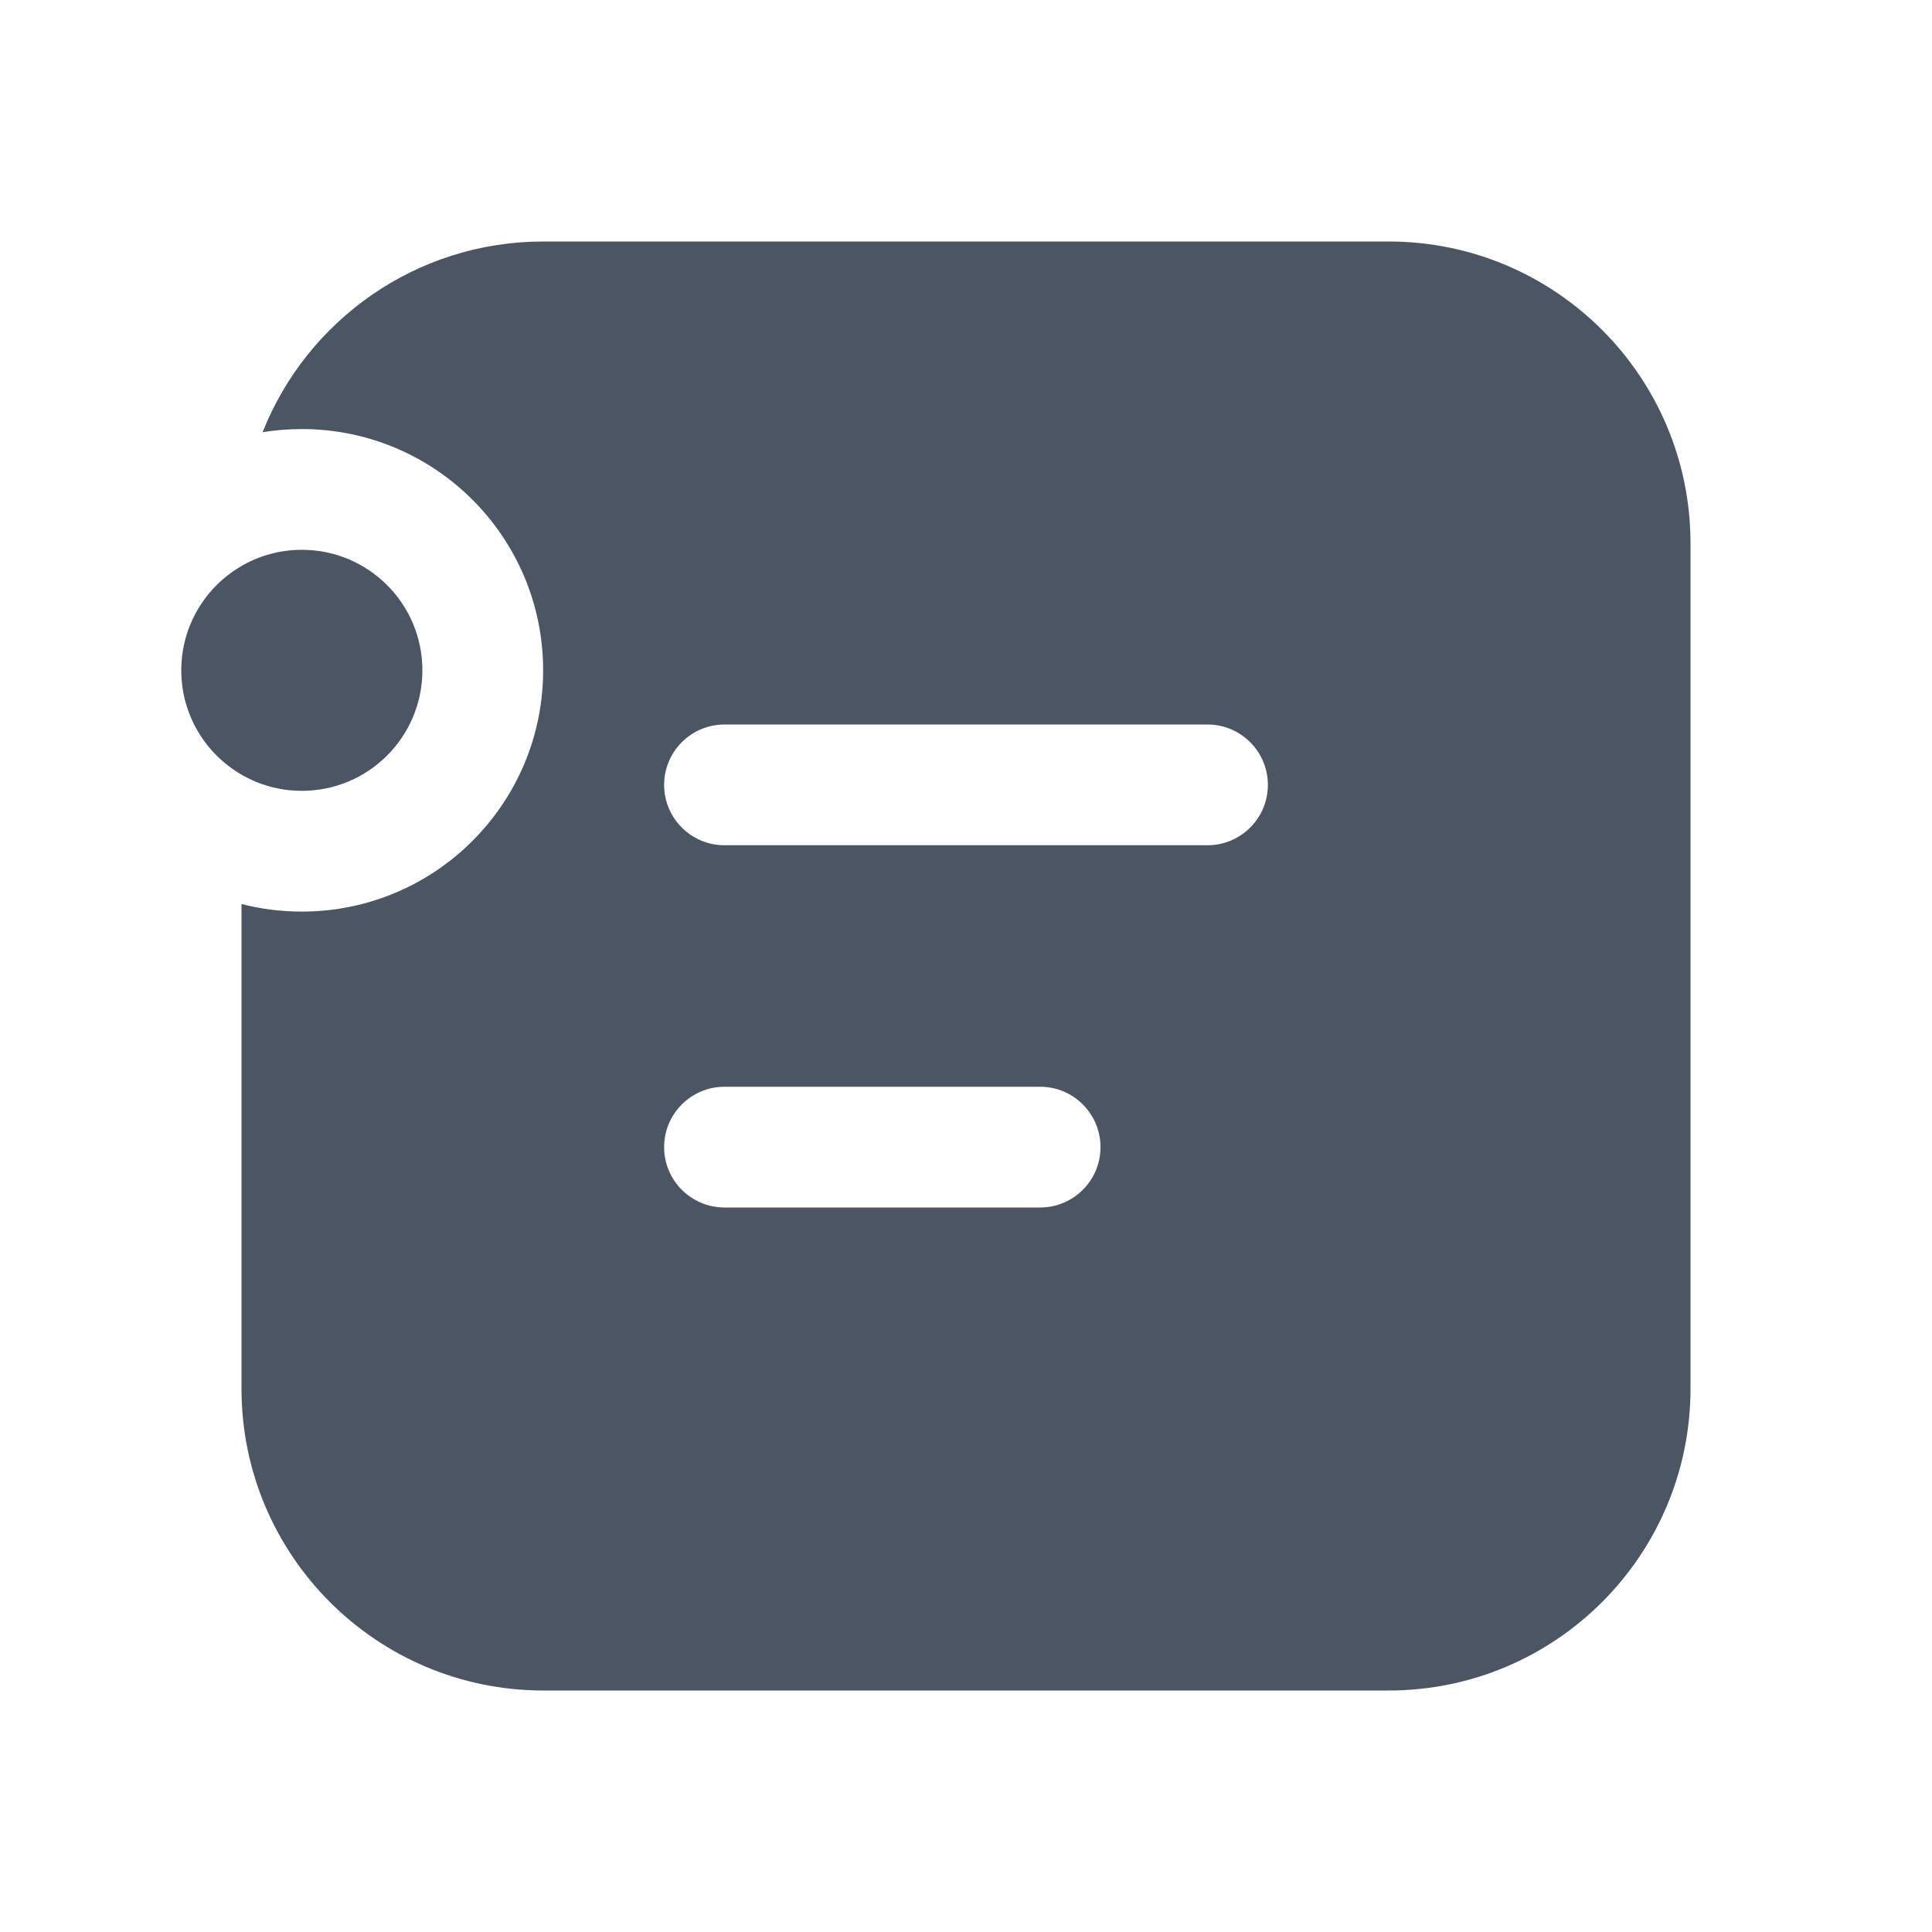
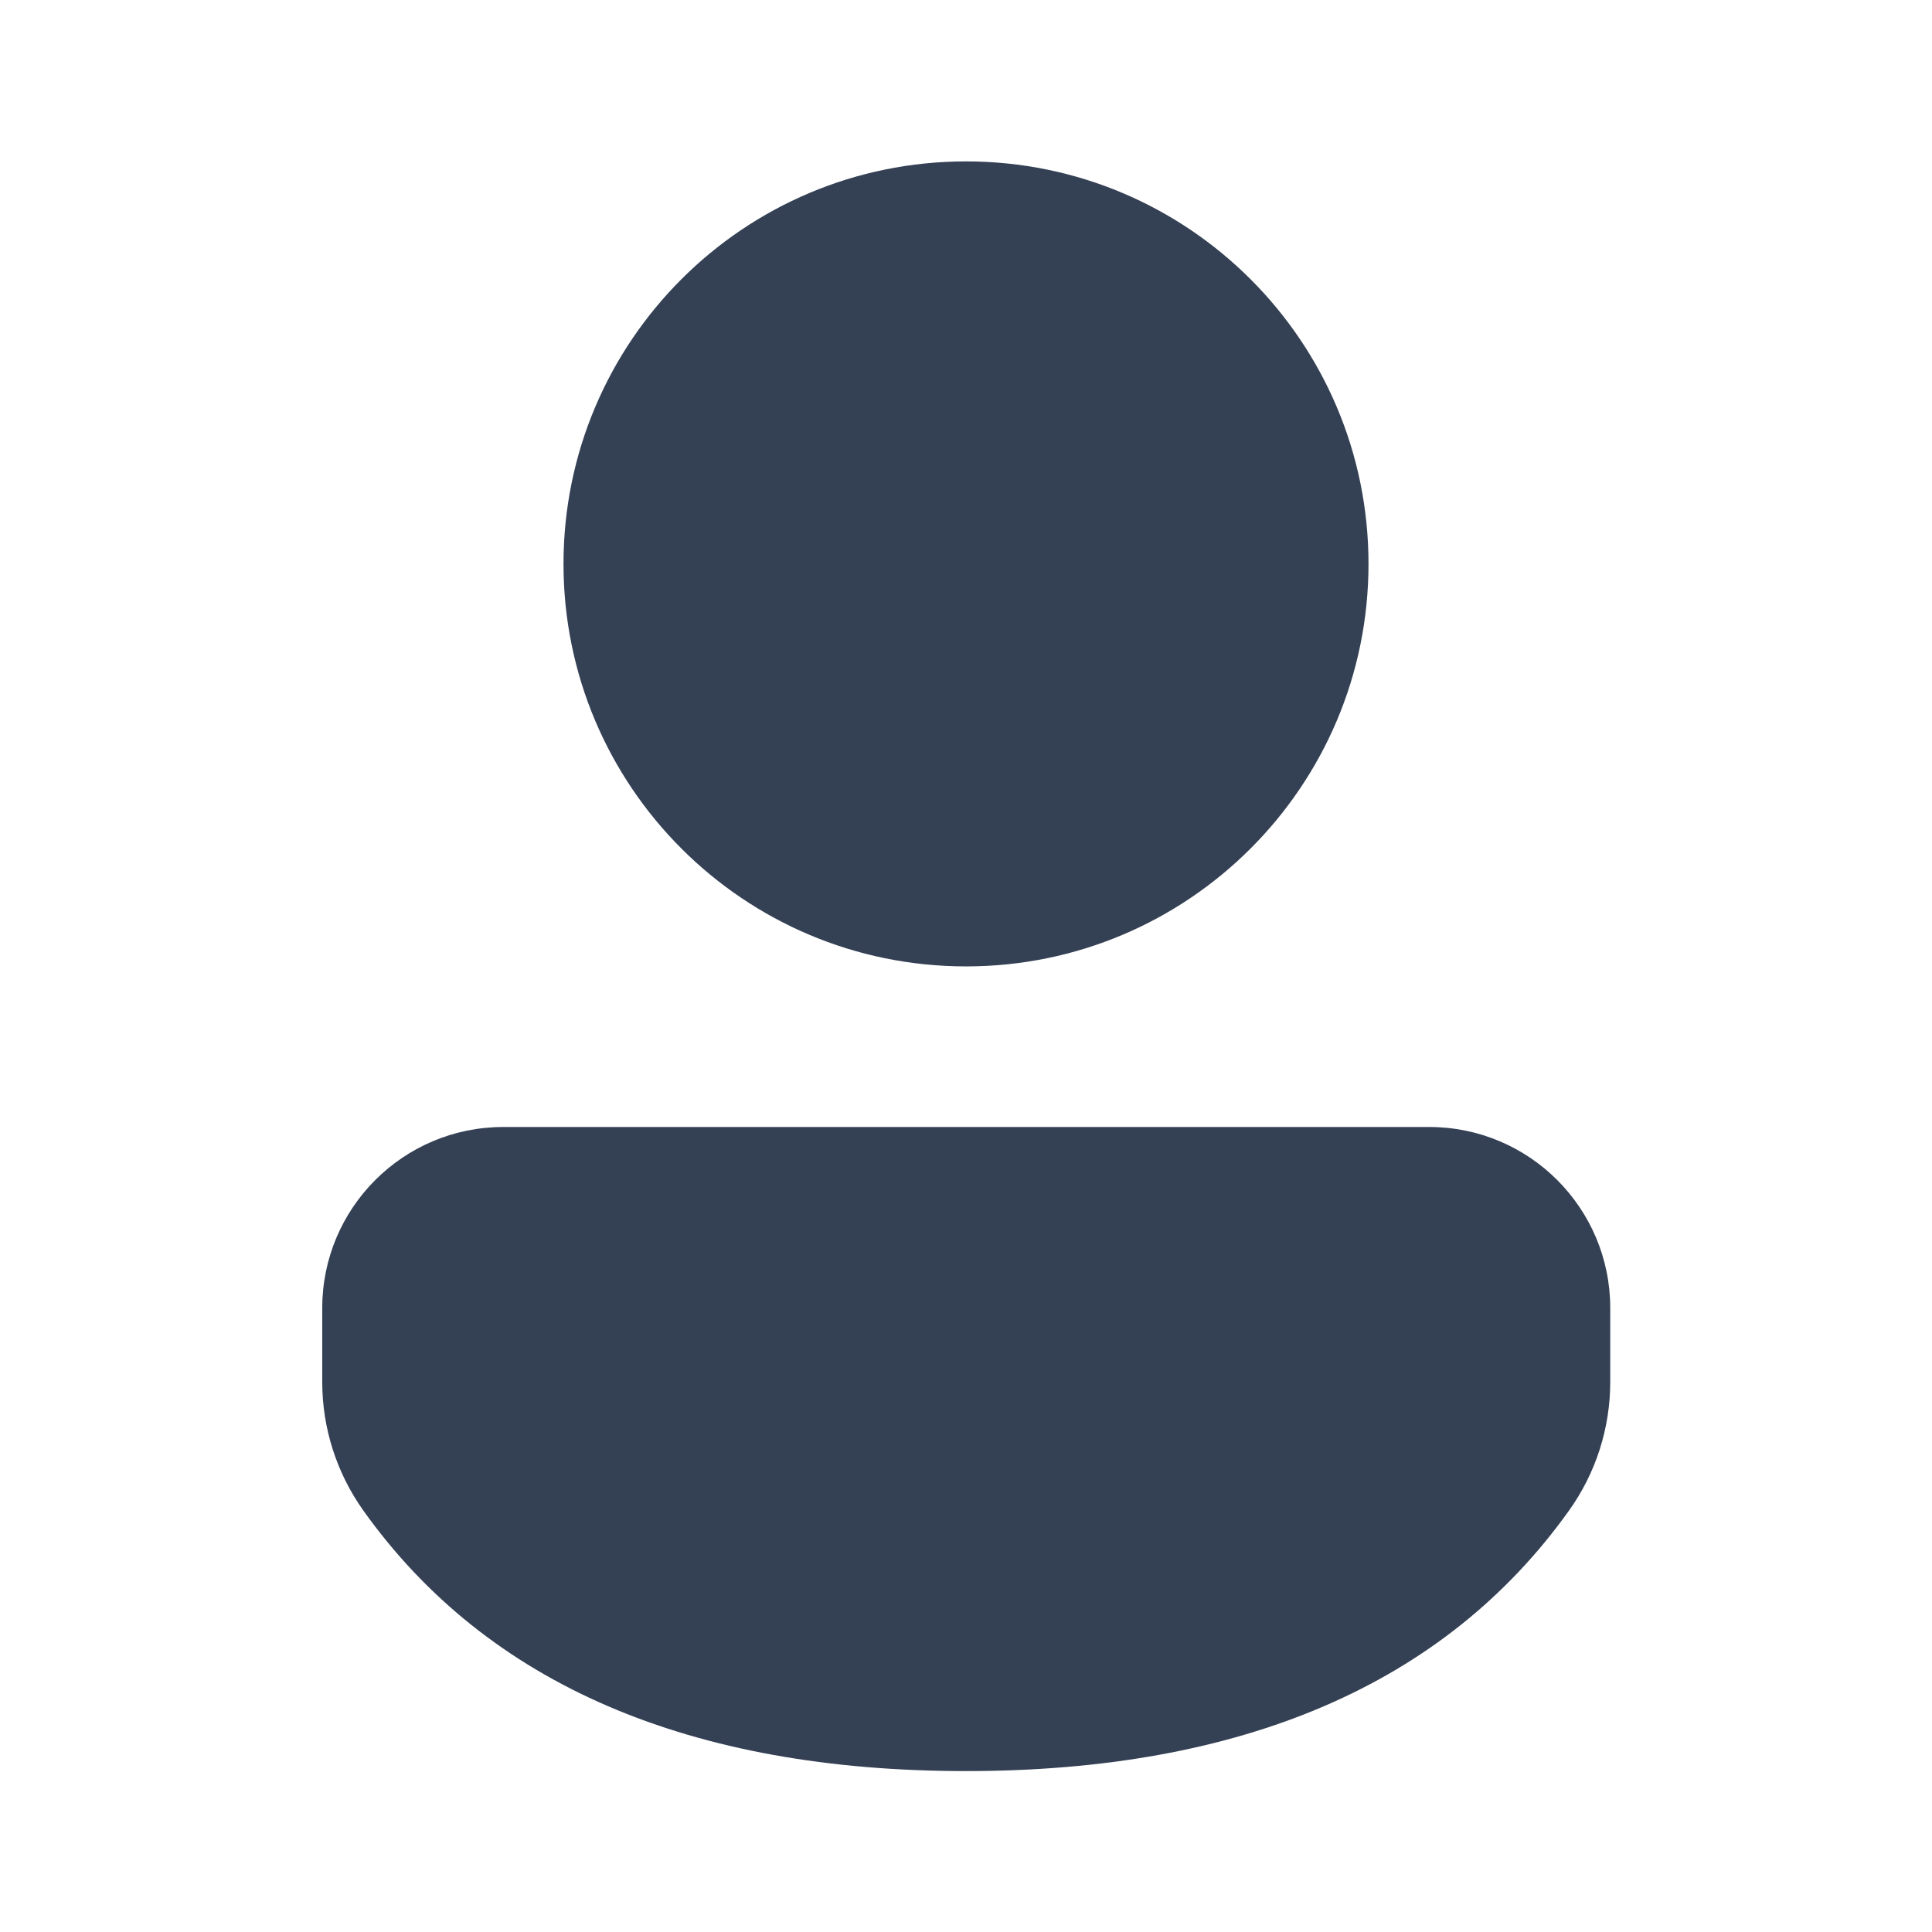
<svg xmlns="http://www.w3.org/2000/svg" width="24" height="24" viewBox="0 0 24 24" fill="none">
-   <path d="M3.75 6.83C3.477 6.83 3.22 6.903 3 7.031C2.553 7.29 2.252 7.773 2.252 8.327C2.252 8.881 2.553 9.364 3 9.623C3.22 9.751 3.477 9.824 3.75 9.824C4.577 9.824 5.247 9.154 5.247 8.327C5.247 7.5 4.577 6.83 3.75 6.83ZM3.75 5.33C3.584 5.33 3.421 5.343 3.262 5.369C3.812 3.981 5.166 3 6.75 3H17.25C19.321 3 21 4.679 21 6.75V17.25C21 19.321 19.321 21 17.25 21H6.75C4.679 21 3 19.321 3 17.25V11.23C3.24 11.292 3.491 11.324 3.75 11.324C5.405 11.324 6.747 9.982 6.747 8.327C6.747 6.672 5.405 5.33 3.75 5.33ZM8.25 9.75C8.25 10.164 8.586 10.5 9 10.5H15C15.414 10.5 15.75 10.164 15.75 9.75C15.75 9.336 15.414 9 15 9H9C8.586 9 8.25 9.336 8.25 9.75ZM8.25 14.25C8.25 14.664 8.586 15 9 15H12.921C13.335 15 13.671 14.664 13.671 14.25C13.671 13.836 13.335 13.5 12.921 13.5H9C8.586 13.5 8.25 13.836 8.25 14.25Z" fill="#4B5563" />
+   <path d="M17.754 14C18.996 14 20.003 15.007 20.003 16.249V17.167C20.003 17.741 19.824 18.3 19.49 18.766C17.945 20.929 15.42 22.001 12 22.001C8.579 22.001 6.056 20.929 4.514 18.765C4.182 18.299 4.003 17.741 4.003 17.169V16.249C4.003 15.007 5.01 14 6.252 14H17.754ZM12 2.005C14.761 2.005 17 4.243 17 7.005C17 9.766 14.761 12.005 12 12.005C9.238 12.005 7 9.766 7 7.005C7 4.243 9.238 2.005 12 2.005Z" fill="#344054" />
</svg>
